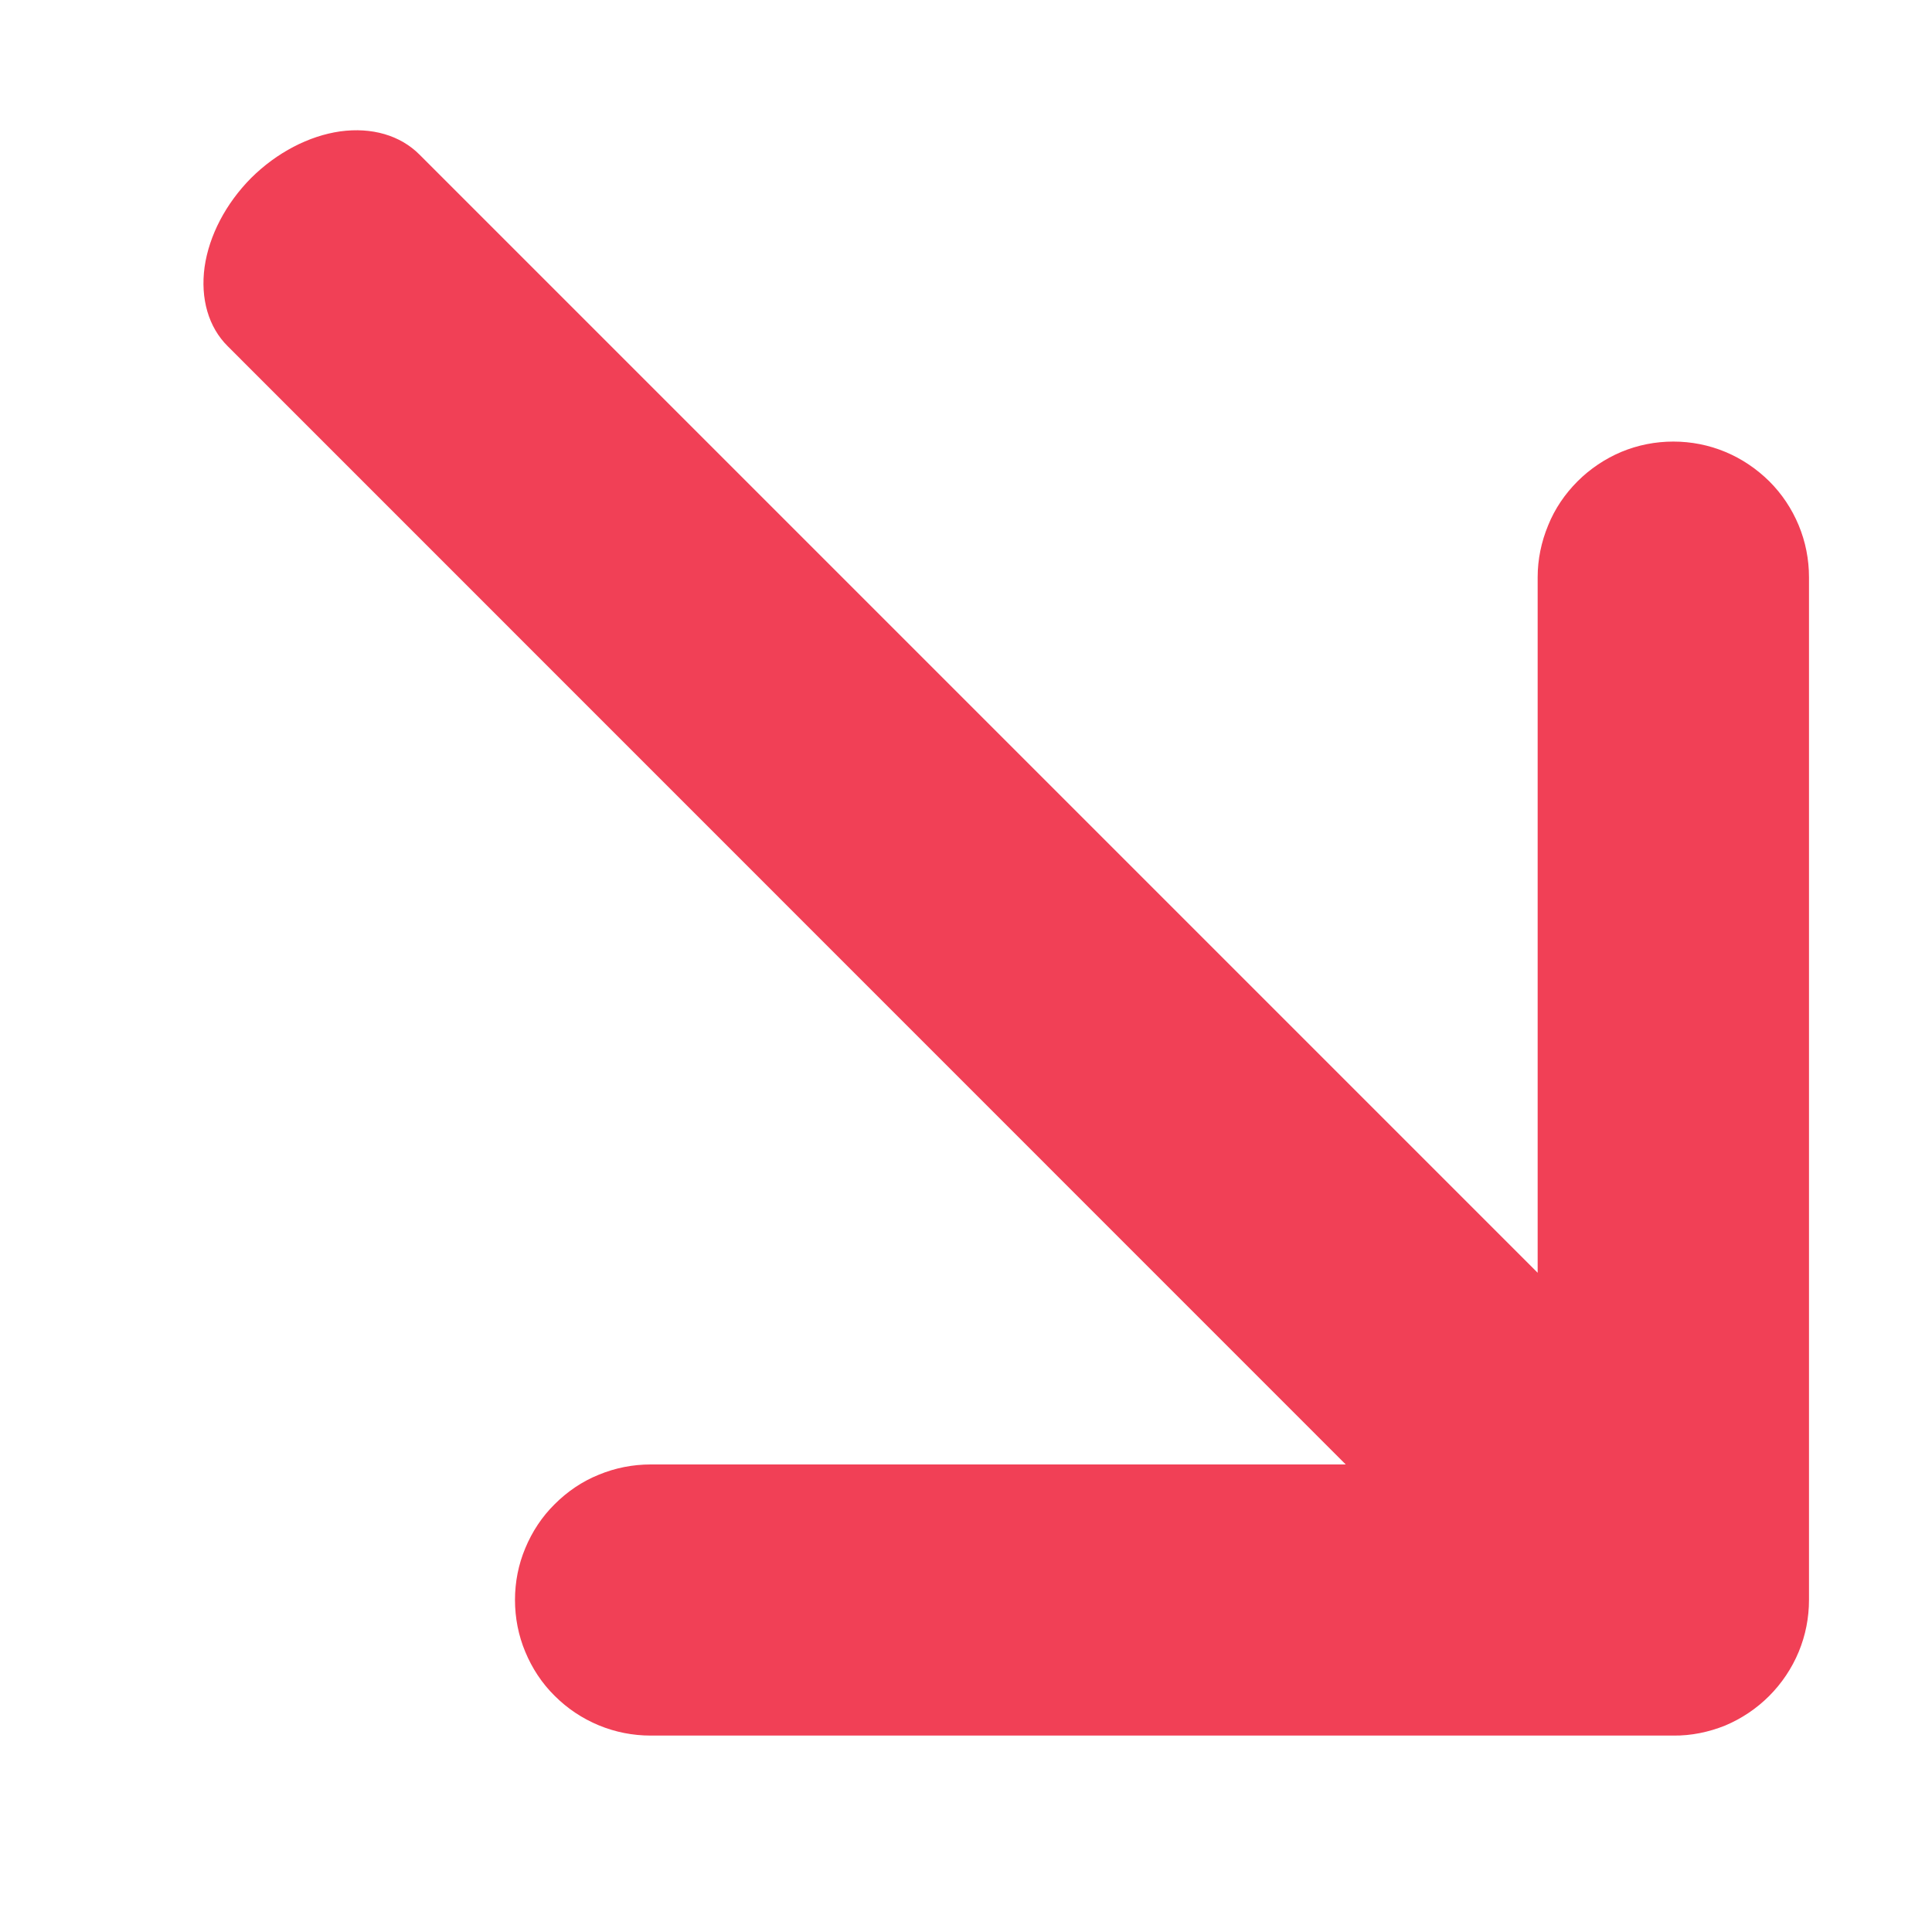
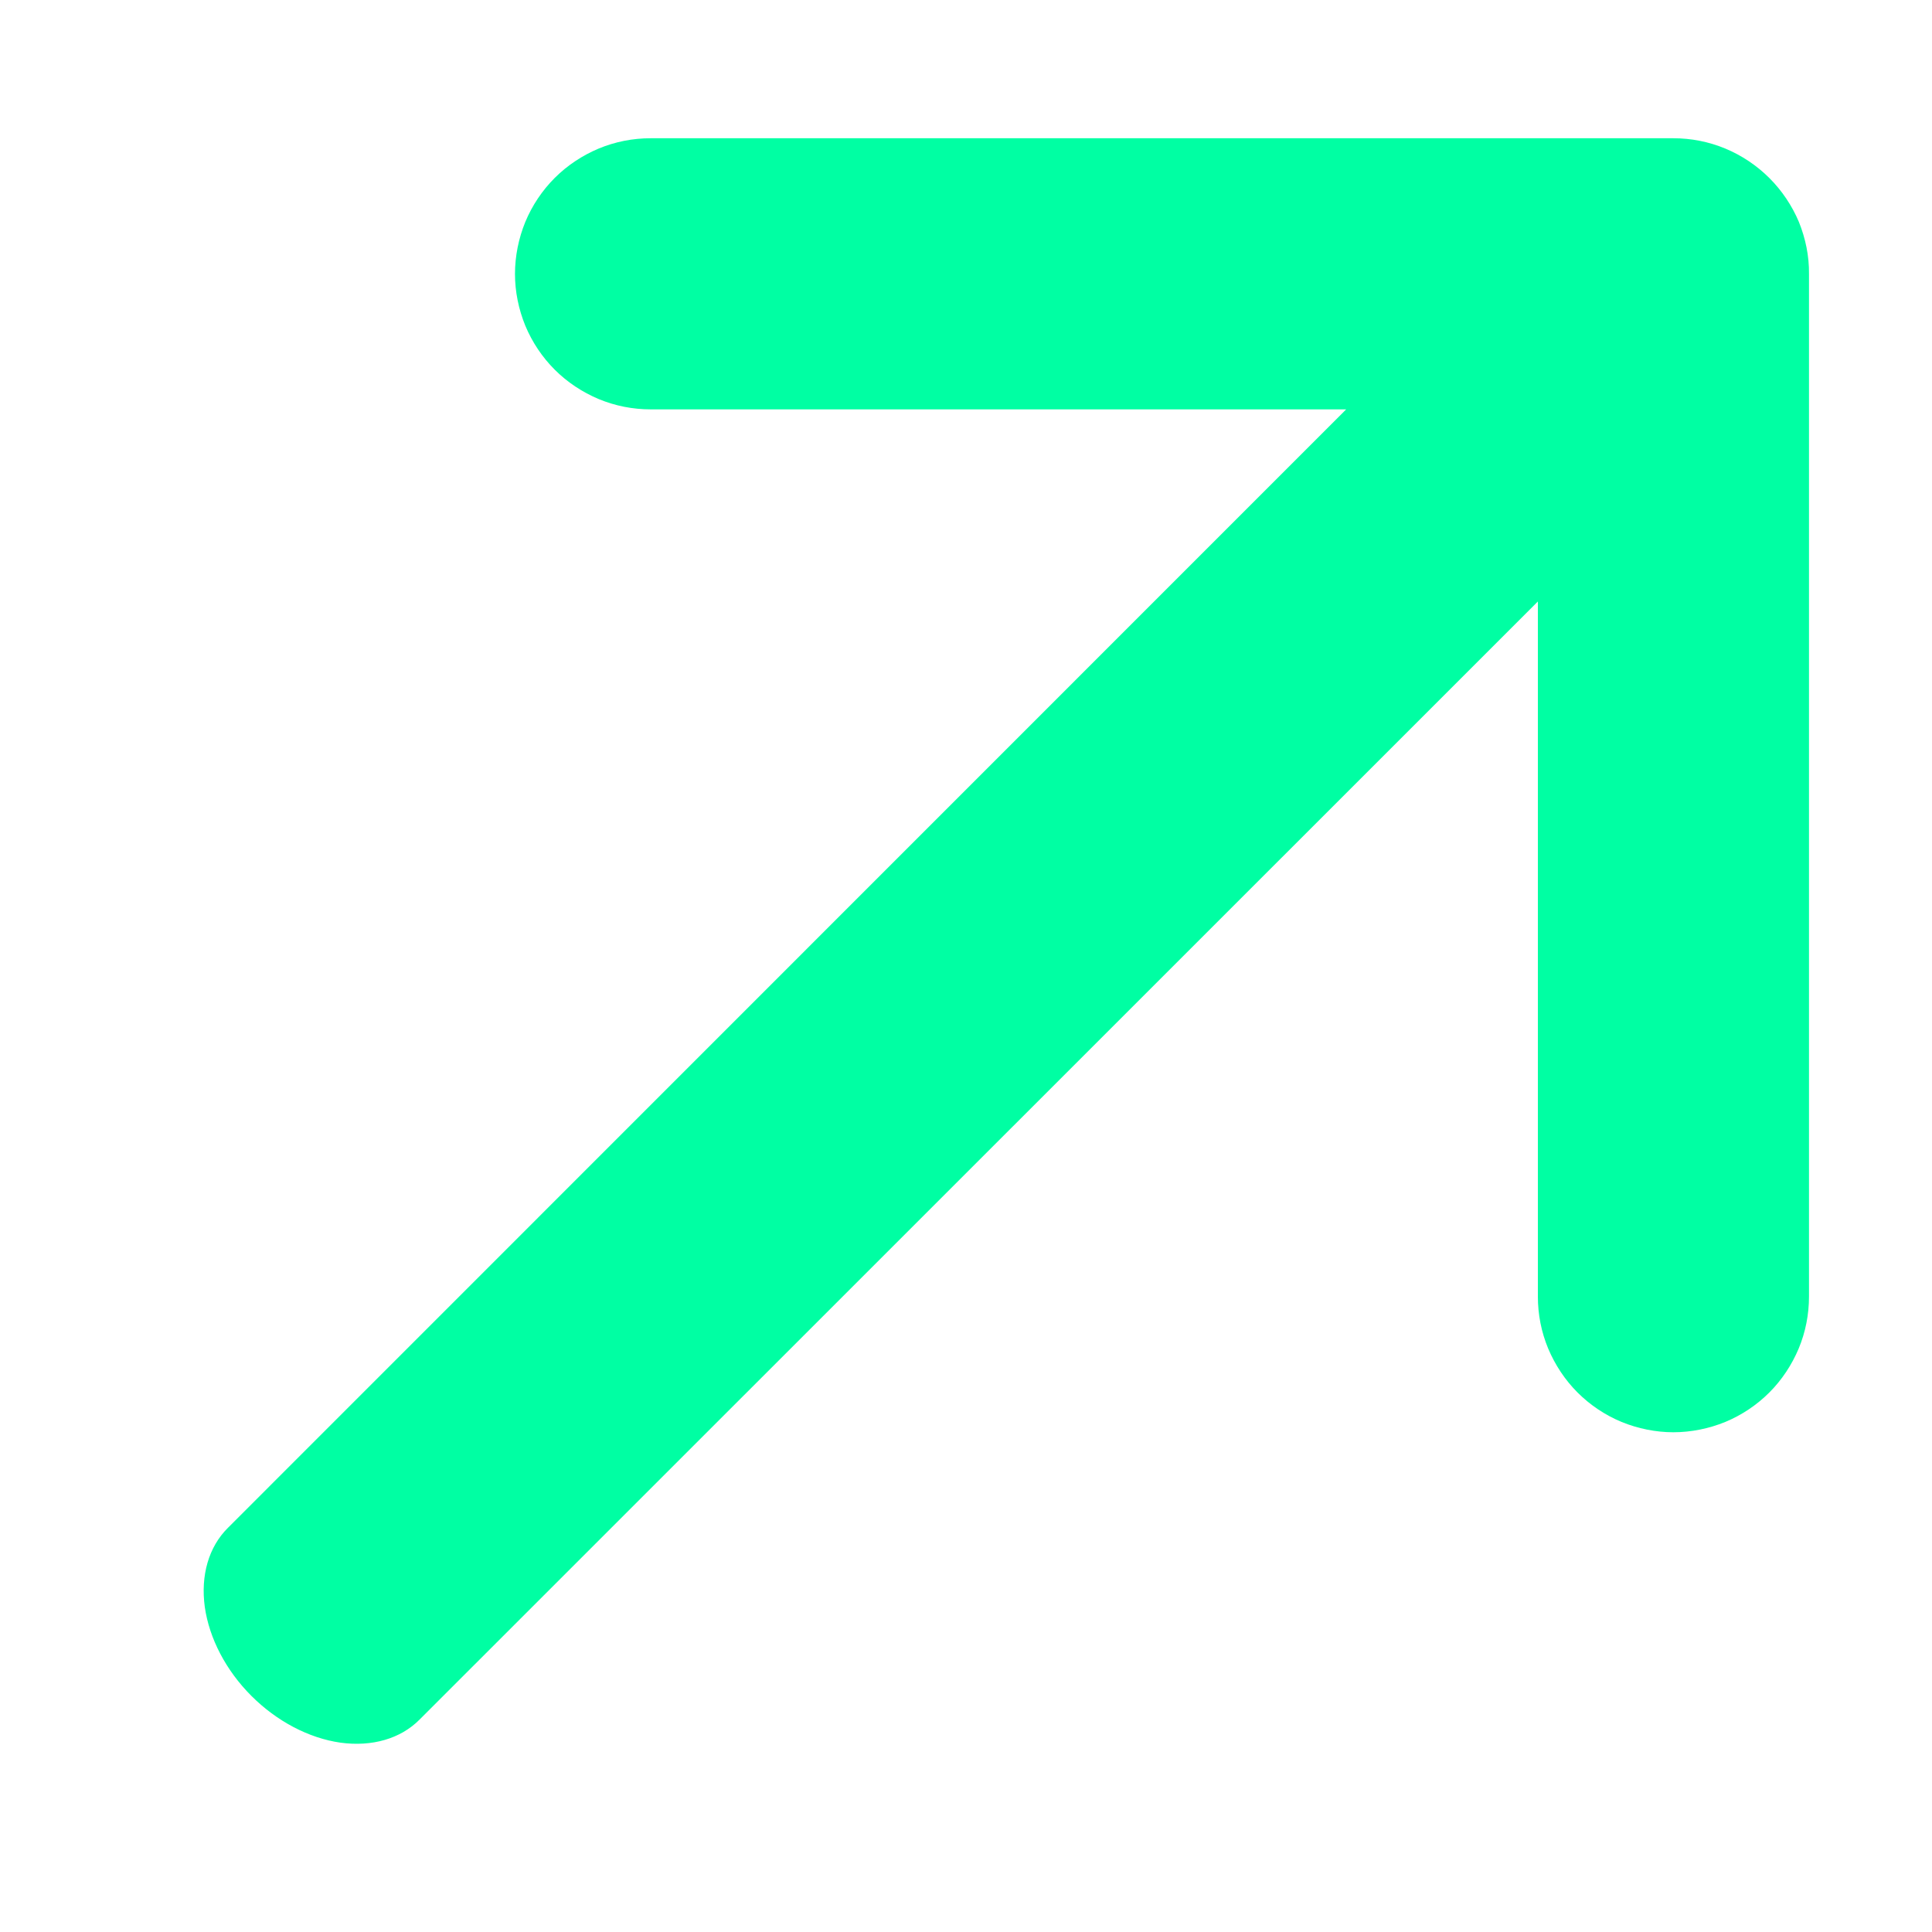
<svg xmlns="http://www.w3.org/2000/svg" width="9" height="9" viewBox="0 0 9 9" fill="none">
-   <path fill-rule="evenodd" clip-rule="evenodd" d="M6.269 6.822L1.061 1.613C0.971 1.524 0.933 1.391 0.953 1.244C0.974 1.097 1.052 0.948 1.17 0.829C1.289 0.711 1.438 0.633 1.585 0.612C1.732 0.592 1.864 0.63 1.954 0.72L7.163 5.929V2.689C7.163 2.606 7.18 2.524 7.212 2.447C7.243 2.37 7.29 2.301 7.349 2.242C7.407 2.184 7.477 2.137 7.553 2.105C7.63 2.073 7.712 2.057 7.795 2.057C7.878 2.057 7.96 2.073 8.037 2.105C8.114 2.137 8.183 2.184 8.242 2.242C8.301 2.301 8.347 2.37 8.379 2.447C8.411 2.524 8.427 2.606 8.427 2.689L8.427 7.453C8.427 7.536 8.411 7.618 8.379 7.695C8.347 7.772 8.3 7.842 8.241 7.901C8.183 7.959 8.113 8.006 8.037 8.038C7.96 8.069 7.878 8.086 7.795 8.085L3.031 8.085C2.948 8.085 2.866 8.069 2.789 8.037C2.712 8.005 2.643 7.959 2.584 7.9C2.525 7.842 2.479 7.772 2.447 7.695C2.415 7.619 2.399 7.536 2.399 7.453C2.399 7.37 2.415 7.288 2.447 7.212C2.479 7.135 2.525 7.065 2.584 7.007C2.643 6.948 2.712 6.901 2.789 6.87C2.866 6.838 2.948 6.822 3.031 6.822L6.269 6.822Z" fill="#F14056" />
+   <path fill-rule="evenodd" clip-rule="evenodd" d="M7.164 2.802L1.955 8.01C1.866 8.1 1.733 8.138 1.586 8.118C1.439 8.097 1.29 8.019 1.171 7.9C1.053 7.782 0.975 7.633 0.954 7.486C0.934 7.339 0.972 7.206 1.062 7.117L6.271 1.907L3.031 1.907C2.948 1.907 2.866 1.891 2.789 1.859C2.713 1.827 2.643 1.781 2.584 1.722C2.526 1.664 2.479 1.594 2.447 1.517C2.416 1.441 2.399 1.359 2.399 1.276C2.399 1.193 2.416 1.11 2.447 1.034C2.479 0.957 2.526 0.887 2.584 0.829C2.643 0.77 2.713 0.724 2.789 0.692C2.866 0.66 2.948 0.644 3.031 0.644L7.795 0.644C7.878 0.644 7.96 0.66 8.037 0.692C8.114 0.724 8.184 0.771 8.243 0.83C8.301 0.888 8.348 0.958 8.38 1.034C8.411 1.111 8.428 1.193 8.427 1.276L8.427 6.04C8.427 6.123 8.411 6.205 8.379 6.282C8.347 6.358 8.301 6.428 8.242 6.487C8.184 6.545 8.114 6.592 8.037 6.624C7.961 6.655 7.878 6.672 7.795 6.672C7.713 6.672 7.63 6.655 7.554 6.624C7.477 6.592 7.407 6.545 7.349 6.487C7.29 6.428 7.244 6.358 7.212 6.282C7.18 6.205 7.164 6.123 7.164 6.04L7.164 2.802Z" fill="#00FFA3" />
</svg>
